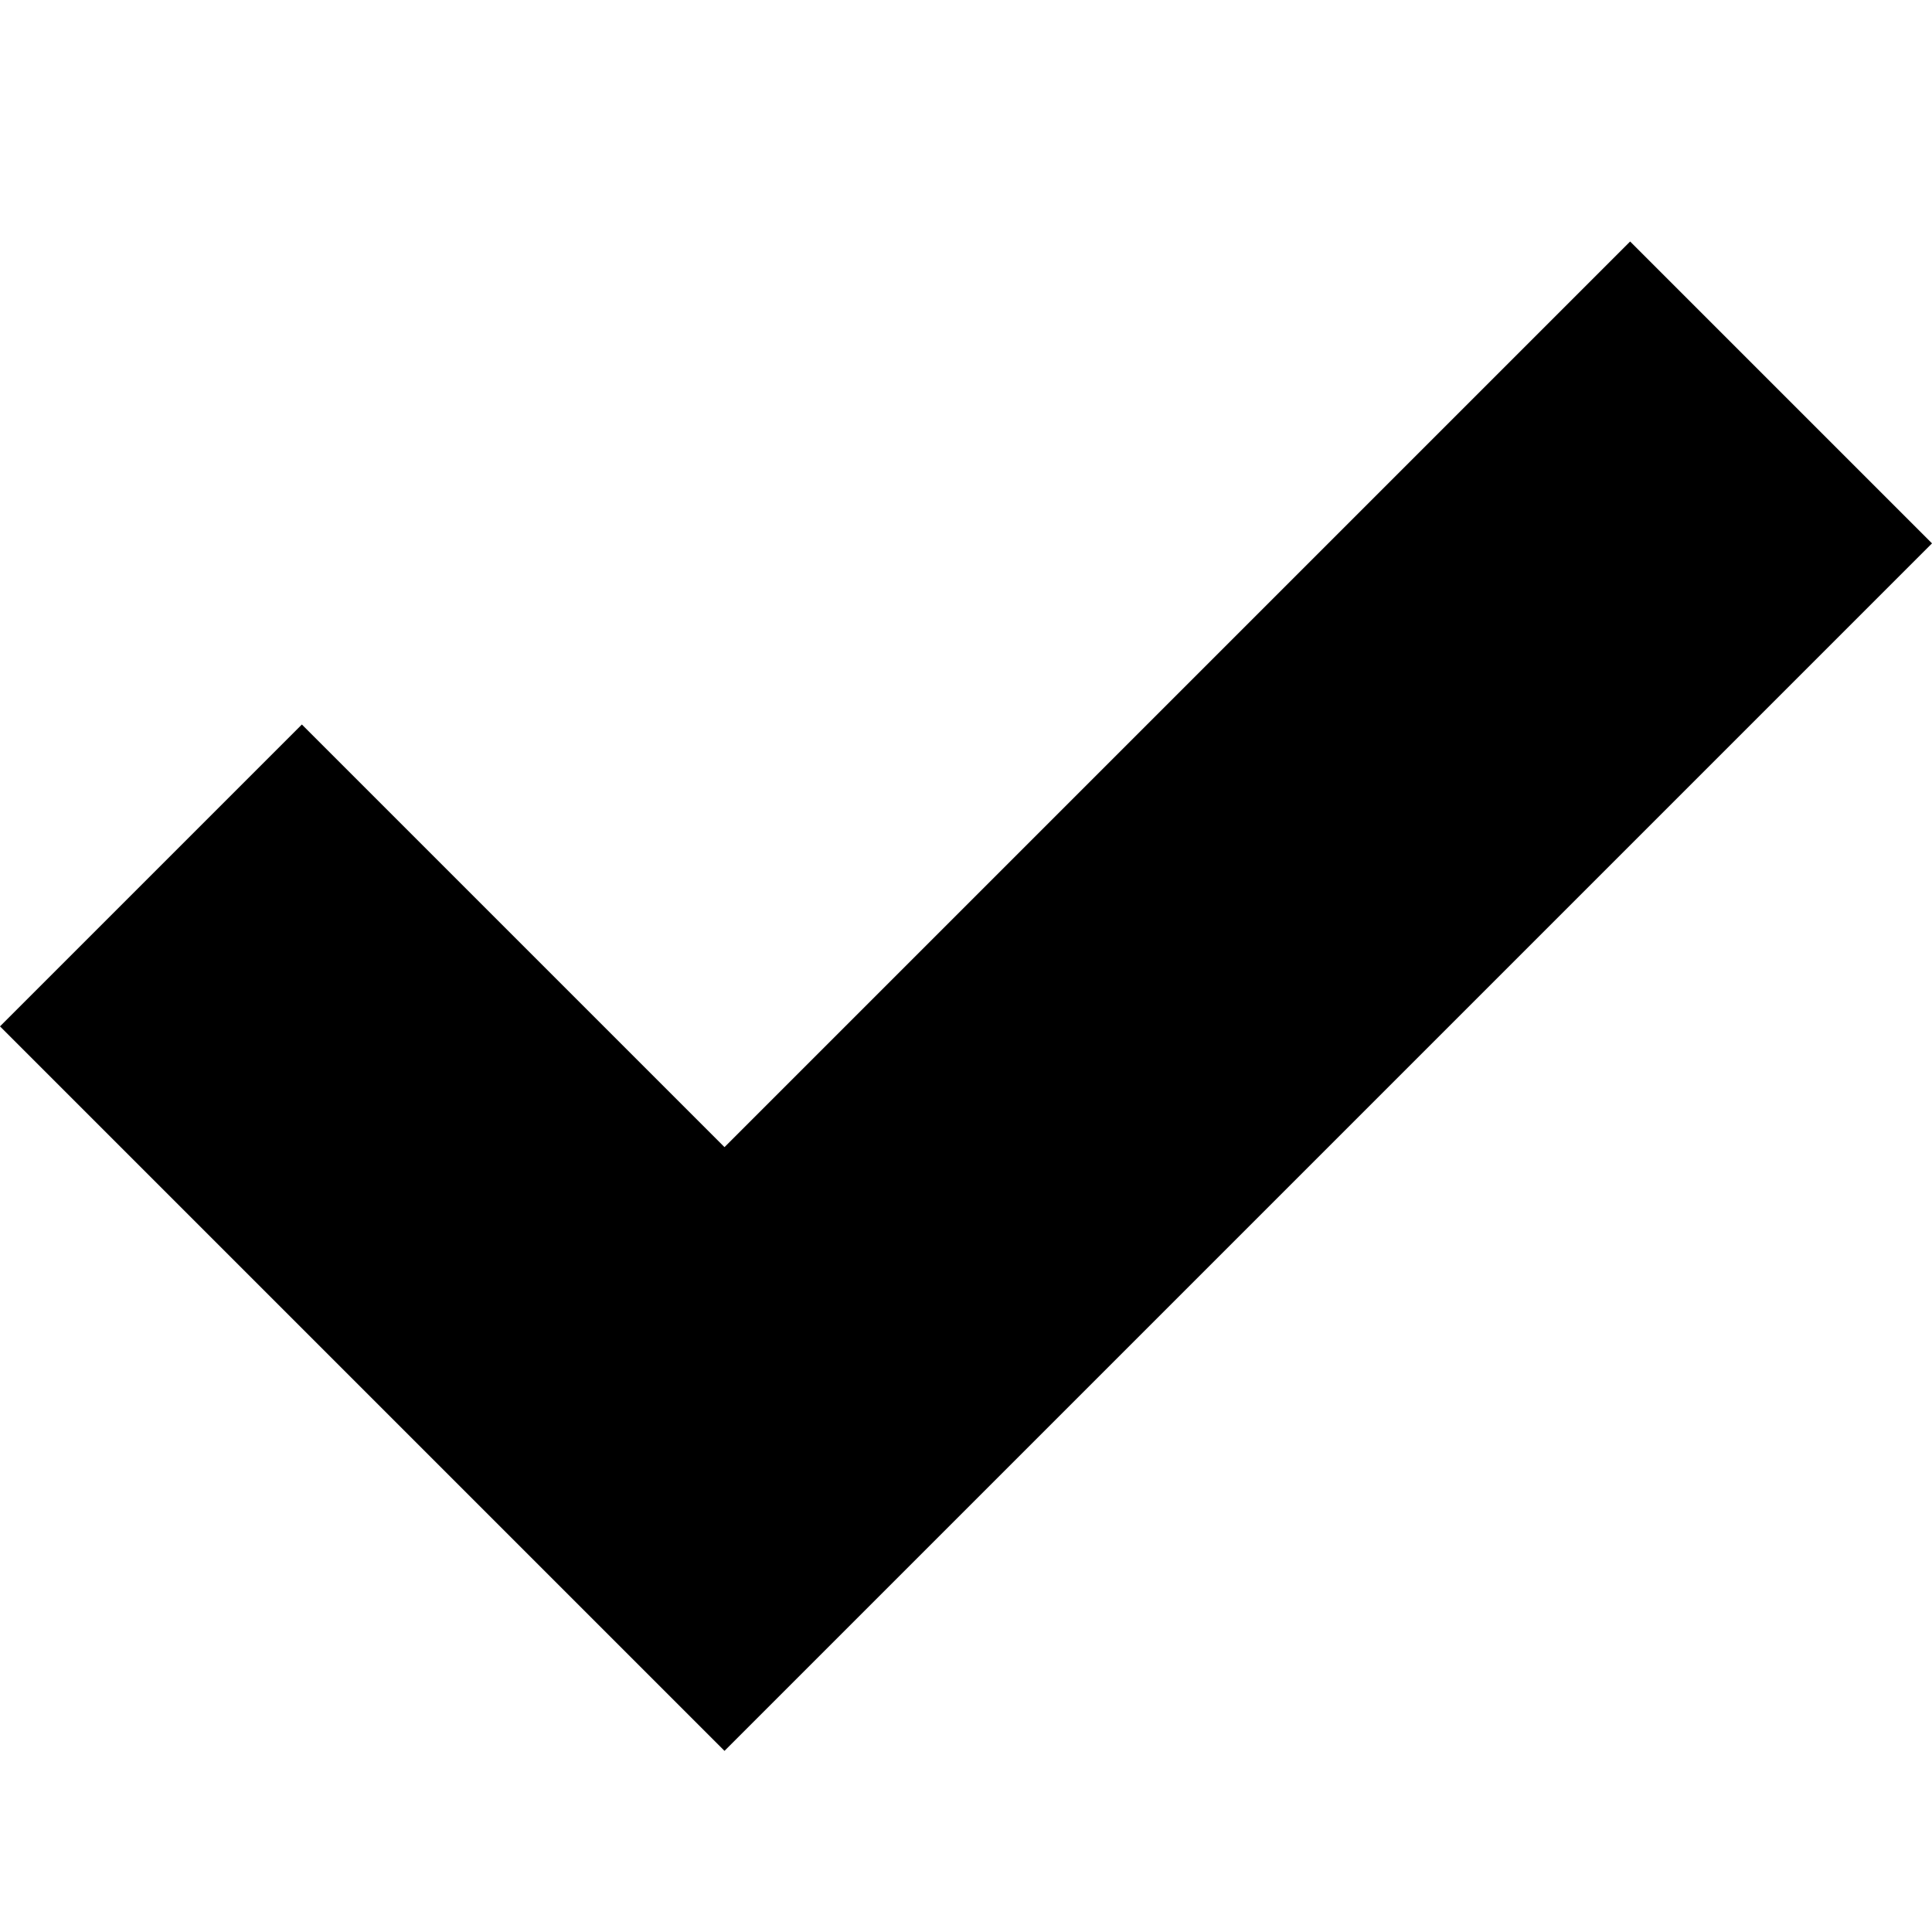
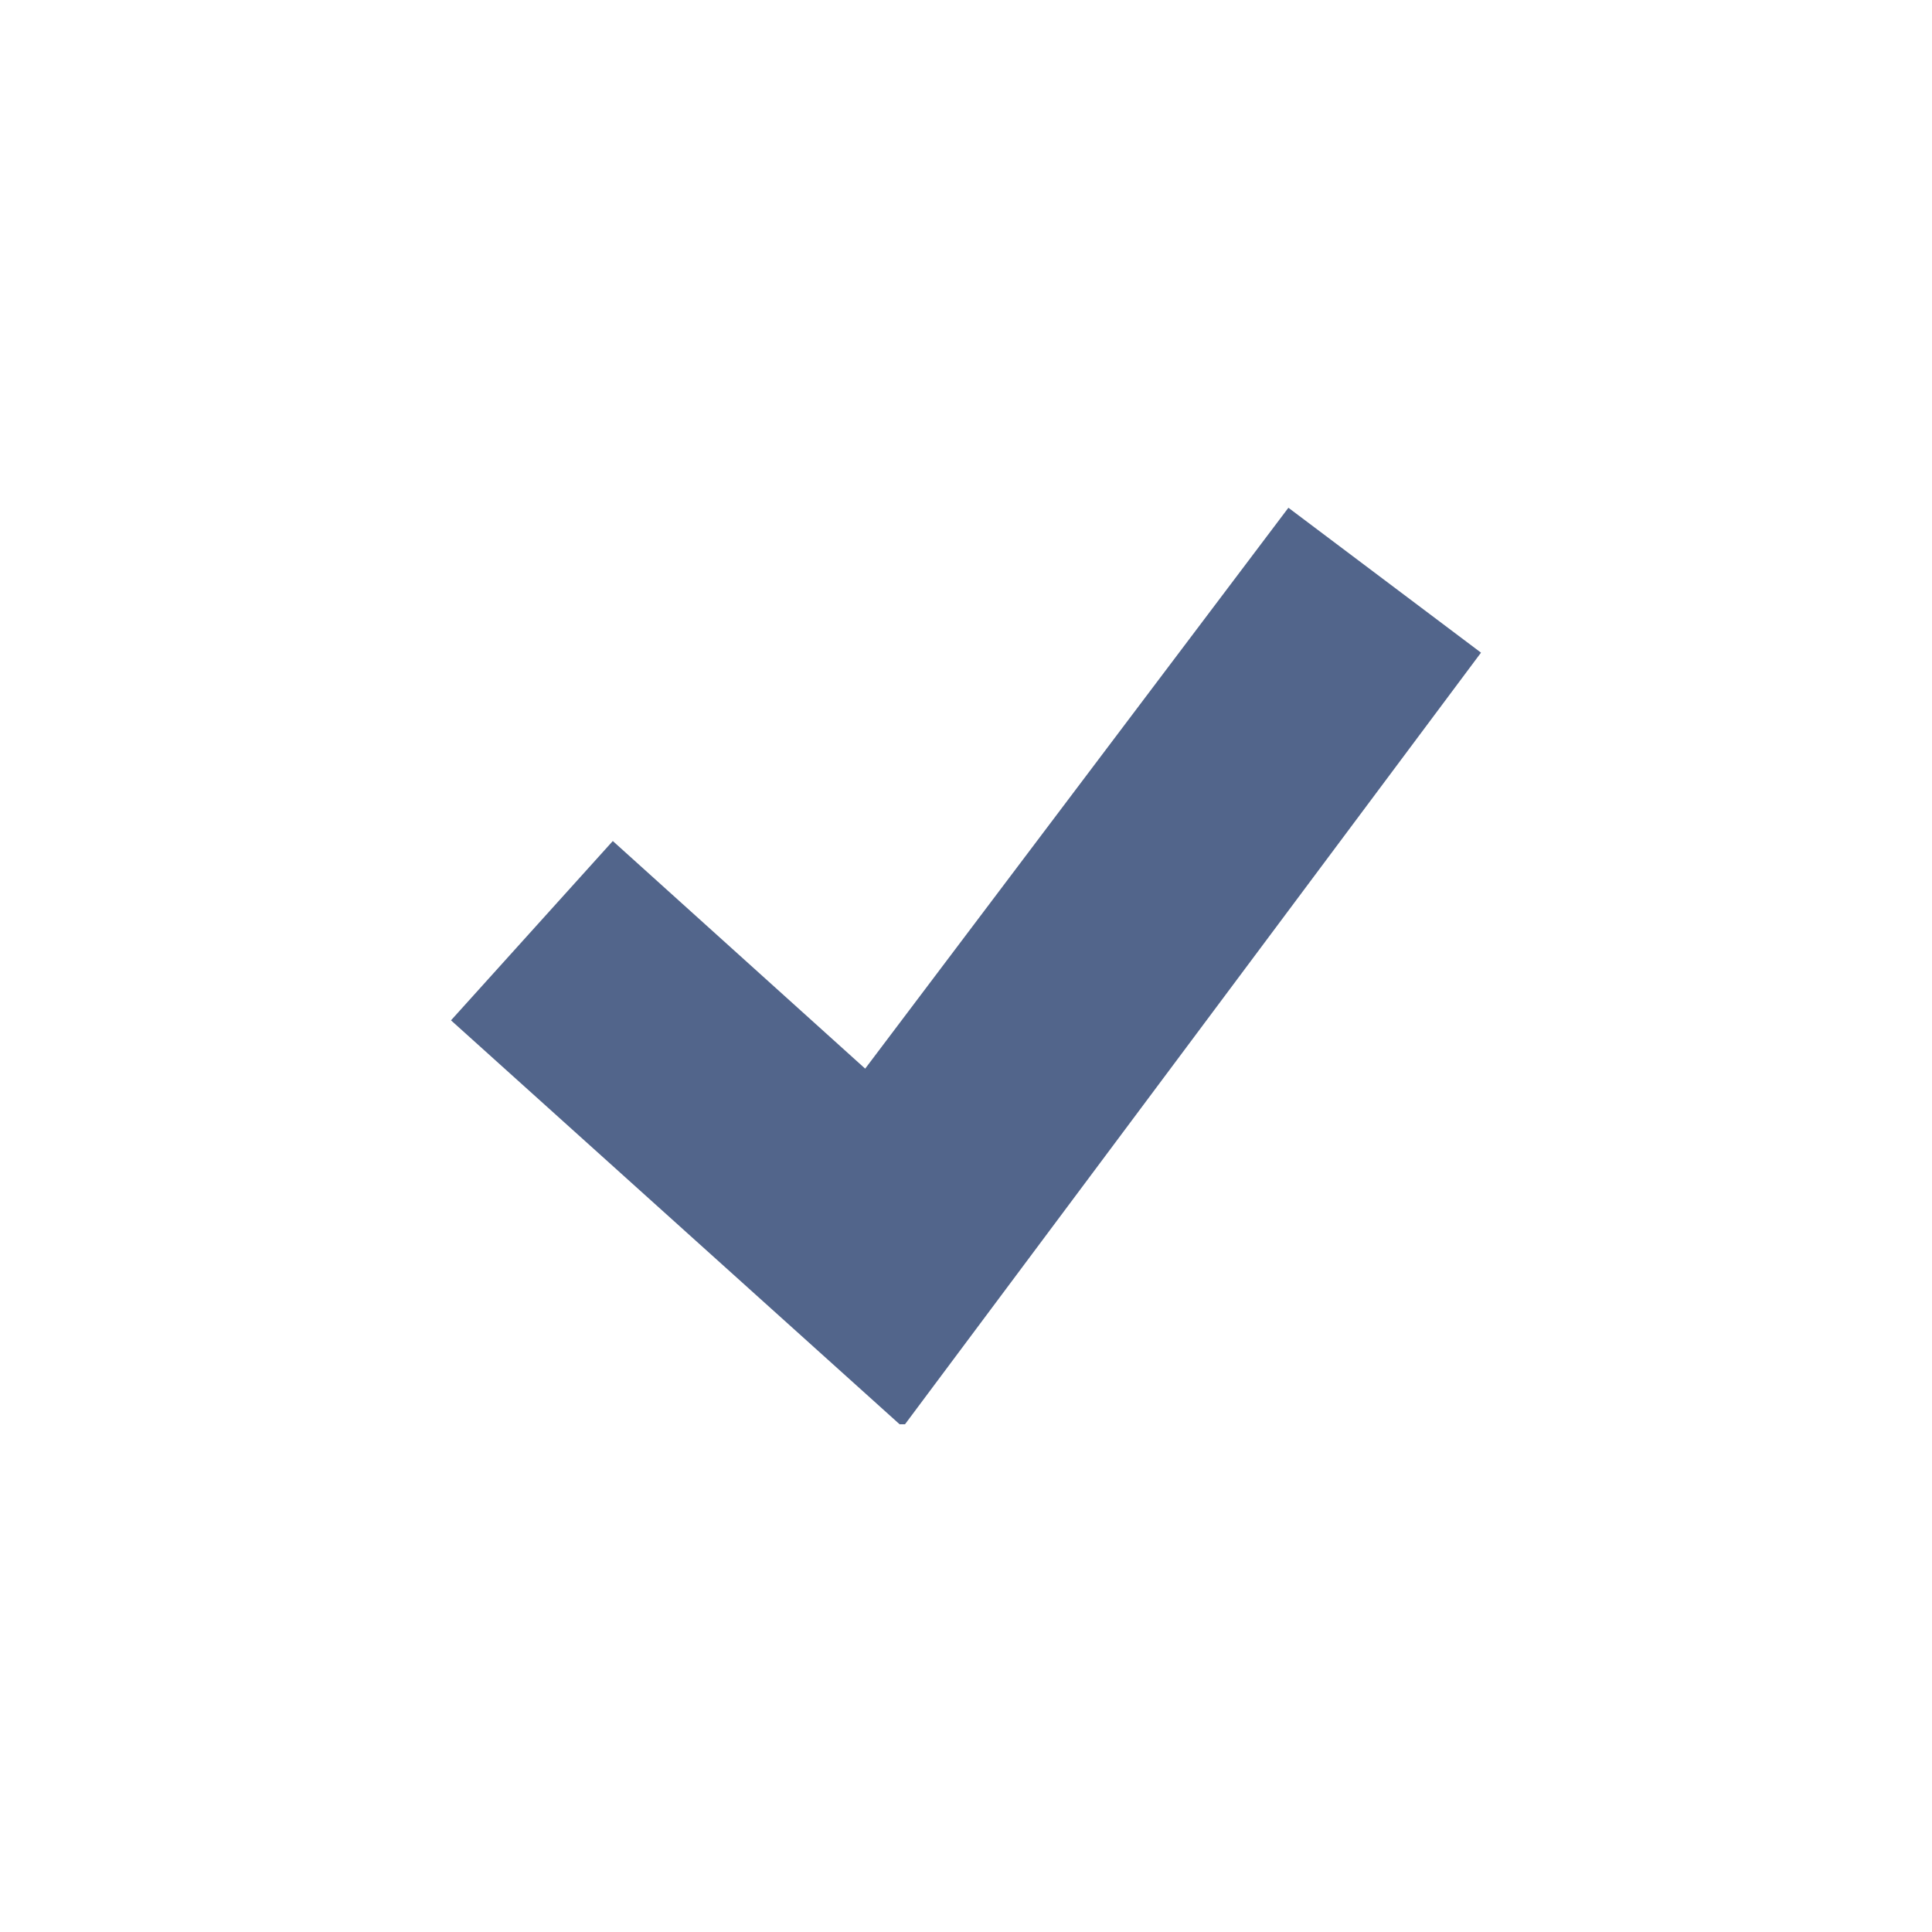
- <svg xmlns="http://www.w3.org/2000/svg" version="1.1" width="32" height="32" viewBox="0 0 32 32">
-   <g id="icomoon-ignore">
-     <line stroke-width="1" x1="" y1="" x2="" y2="" stroke="#449FDB" opacity="" />
-   </g>
-   <path d="M27 4l-15 15-7-7-5 5 12 12 20-20z" fill="#000000" />
+ <svg xmlns="http://www.w3.org/2000/svg" version="1.1" id="Layer_1" x="0px" y="0px" viewBox="0 0 320 320" style="enable-background:new 0 0 320 320;" xml:space="preserve">
+   <style type="text/css">
+ 	.st0{fill:#52658B;}
+ 	.st1{fill:none;}
+ </style>
+   <polyline class="st0" points="149,235.9 149,235.9 74.7,169 101.5,139.3 143.3,177 213.4,84.1 245.3,108.1 149.9,235.9 " />
+   <rect class="st1" width="320" height="320" />
</svg>
